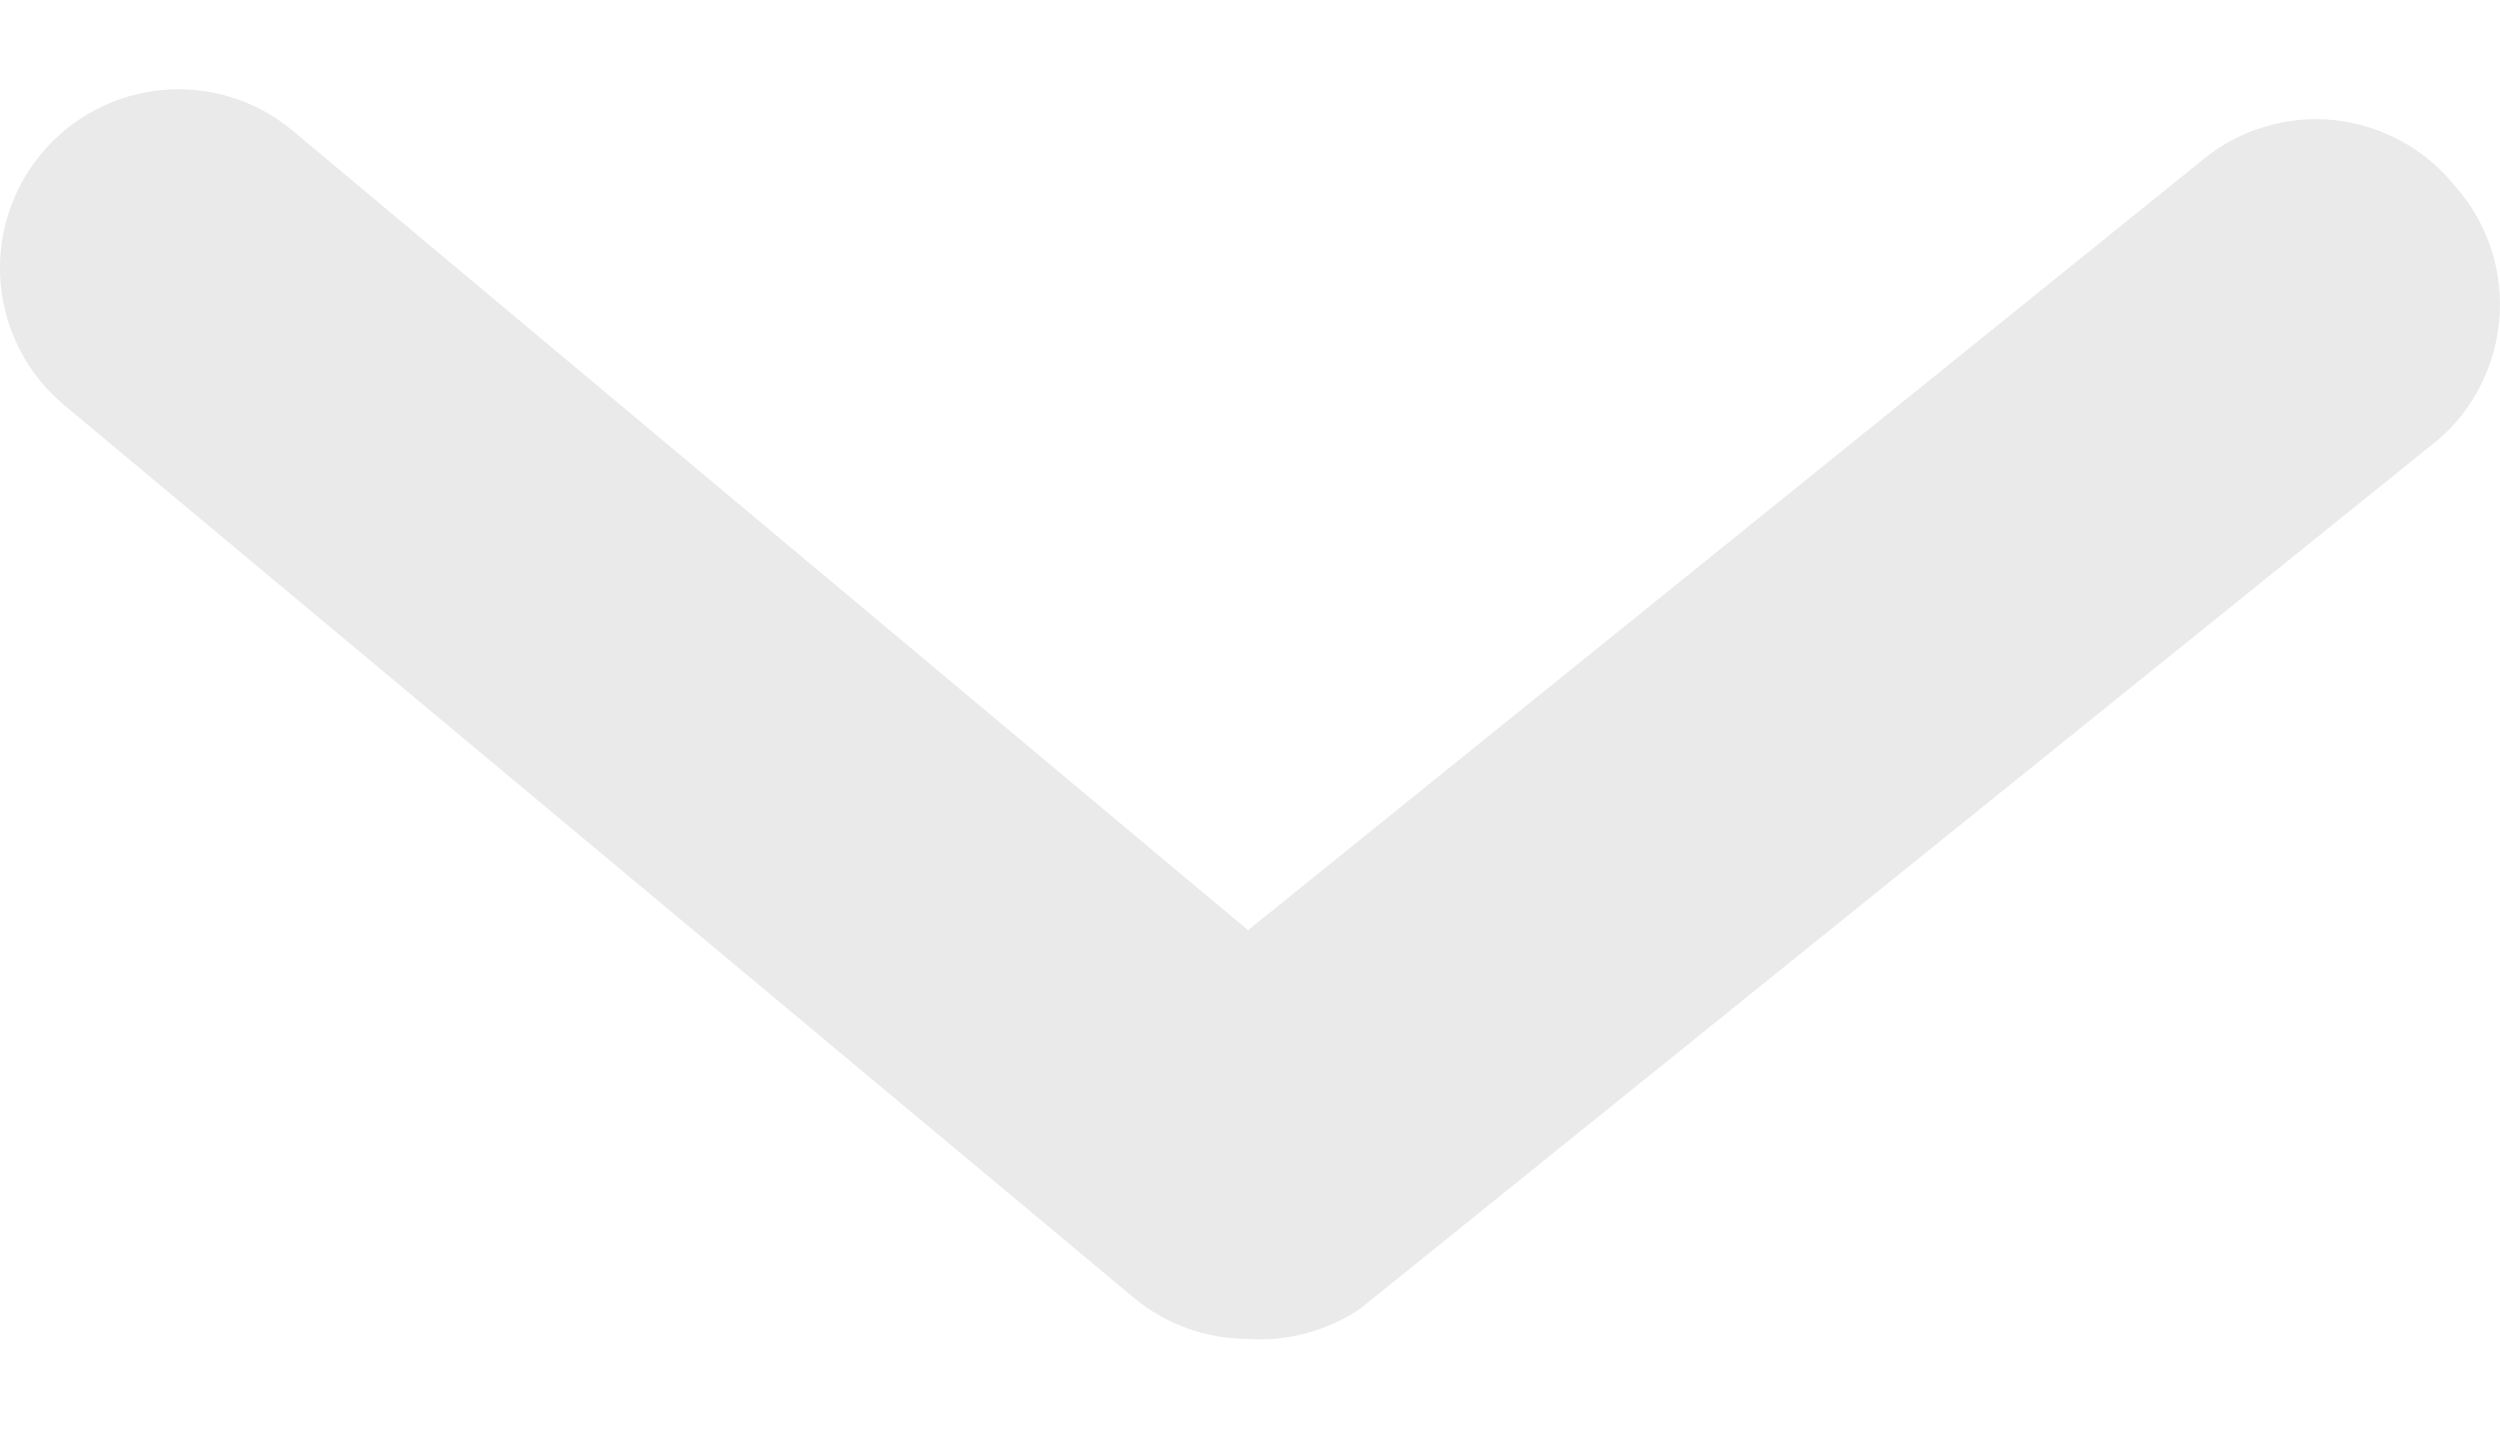
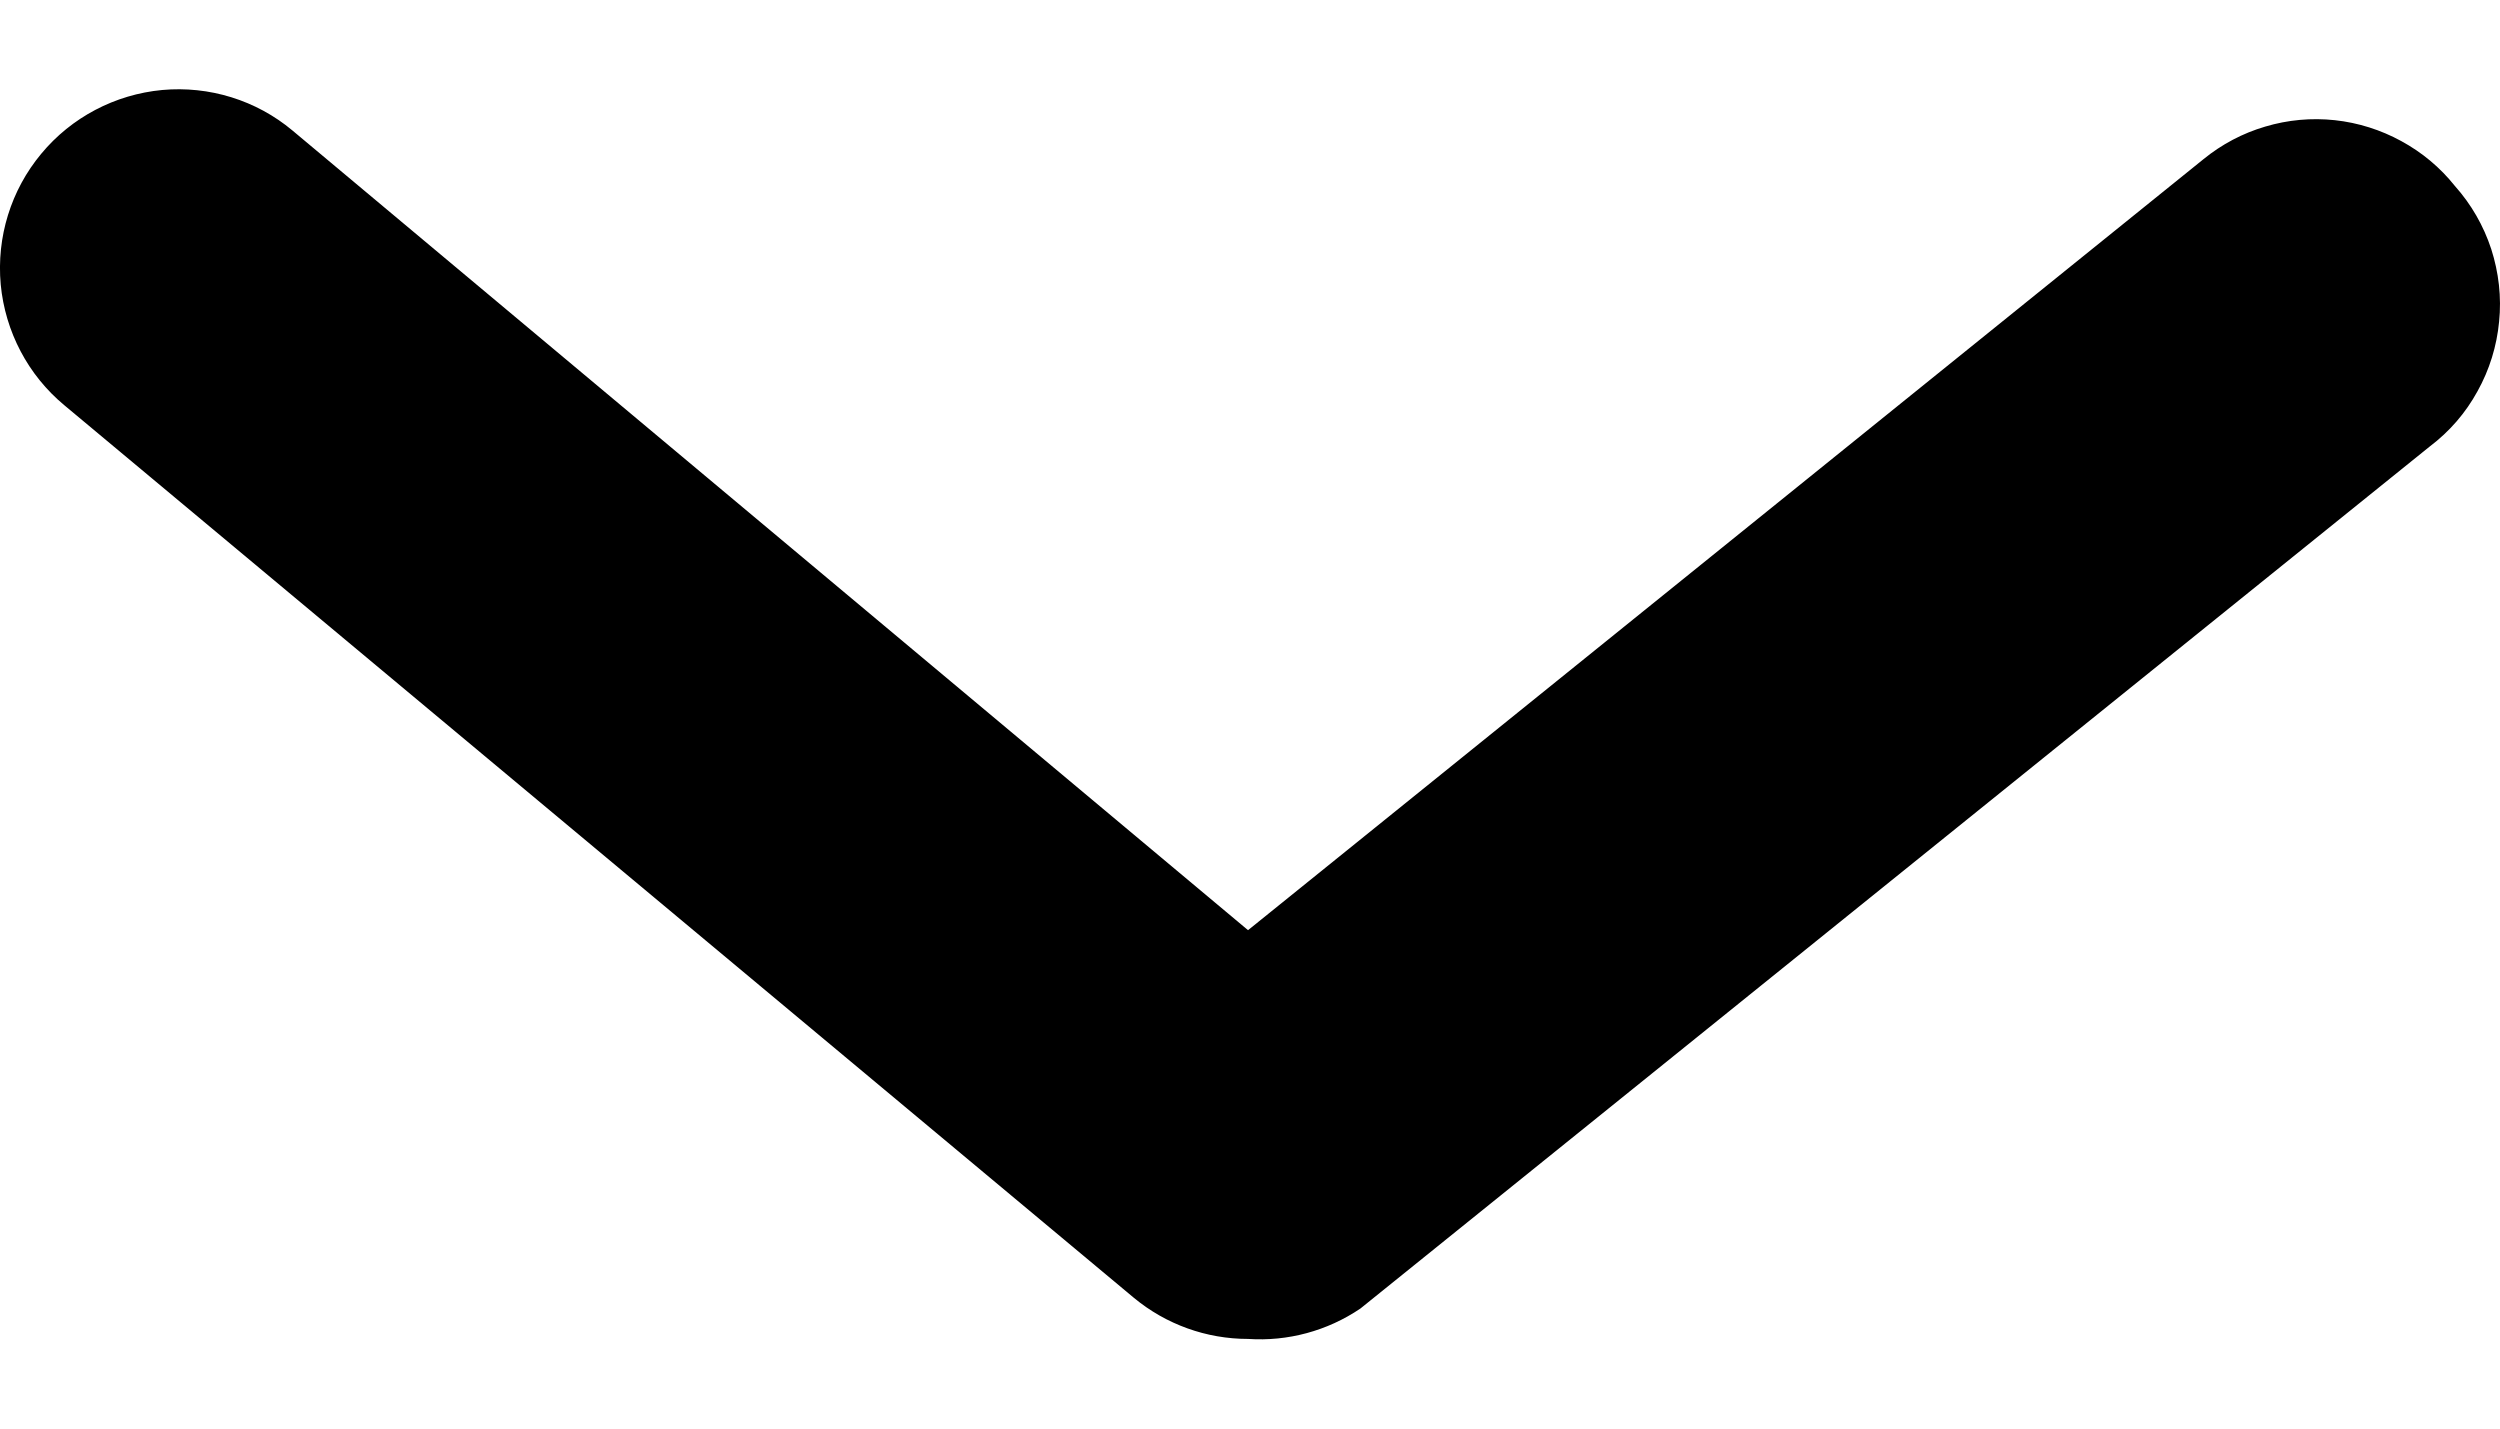
- <svg xmlns="http://www.w3.org/2000/svg" width="14" height="8" viewBox="0 0 14 8" fill="none">
-   <path d="M6.989 7.498C6.756 7.498 6.53 7.417 6.35 7.268L0.361 2.27C0.157 2.101 0.029 1.857 0.004 1.593C-0.02 1.328 0.061 1.065 0.231 0.861C0.4 0.657 0.644 0.529 0.908 0.504C1.172 0.48 1.435 0.561 1.638 0.731L6.989 5.209L12.34 0.891C12.442 0.808 12.559 0.746 12.685 0.709C12.812 0.671 12.944 0.659 13.075 0.673C13.205 0.687 13.332 0.727 13.447 0.79C13.563 0.853 13.665 0.938 13.747 1.041C13.839 1.144 13.908 1.264 13.951 1.395C13.993 1.526 14.009 1.664 13.995 1.801C13.982 1.938 13.941 2.071 13.874 2.191C13.808 2.312 13.717 2.417 13.607 2.5L7.618 7.328C7.433 7.453 7.212 7.513 6.989 7.498Z" fill="#EAEAEA" />
+ <svg xmlns="http://www.w3.org/2000/svg" width="14" height="8" viewBox="0 0 14 8">
+   <path d="M6.989 7.498C6.756 7.498 6.53 7.417 6.35 7.268L0.361 2.27C0.157 2.101 0.029 1.857 0.004 1.593C-0.02 1.328 0.061 1.065 0.231 0.861C0.4 0.657 0.644 0.529 0.908 0.504C1.172 0.48 1.435 0.561 1.638 0.731L6.989 5.209L12.34 0.891C12.442 0.808 12.559 0.746 12.685 0.709C12.812 0.671 12.944 0.659 13.075 0.673C13.205 0.687 13.332 0.727 13.447 0.79C13.563 0.853 13.665 0.938 13.747 1.041C13.839 1.144 13.908 1.264 13.951 1.395C13.993 1.526 14.009 1.664 13.995 1.801C13.982 1.938 13.941 2.071 13.874 2.191C13.808 2.312 13.717 2.417 13.607 2.5L7.618 7.328C7.433 7.453 7.212 7.513 6.989 7.498Z" />
</svg>
